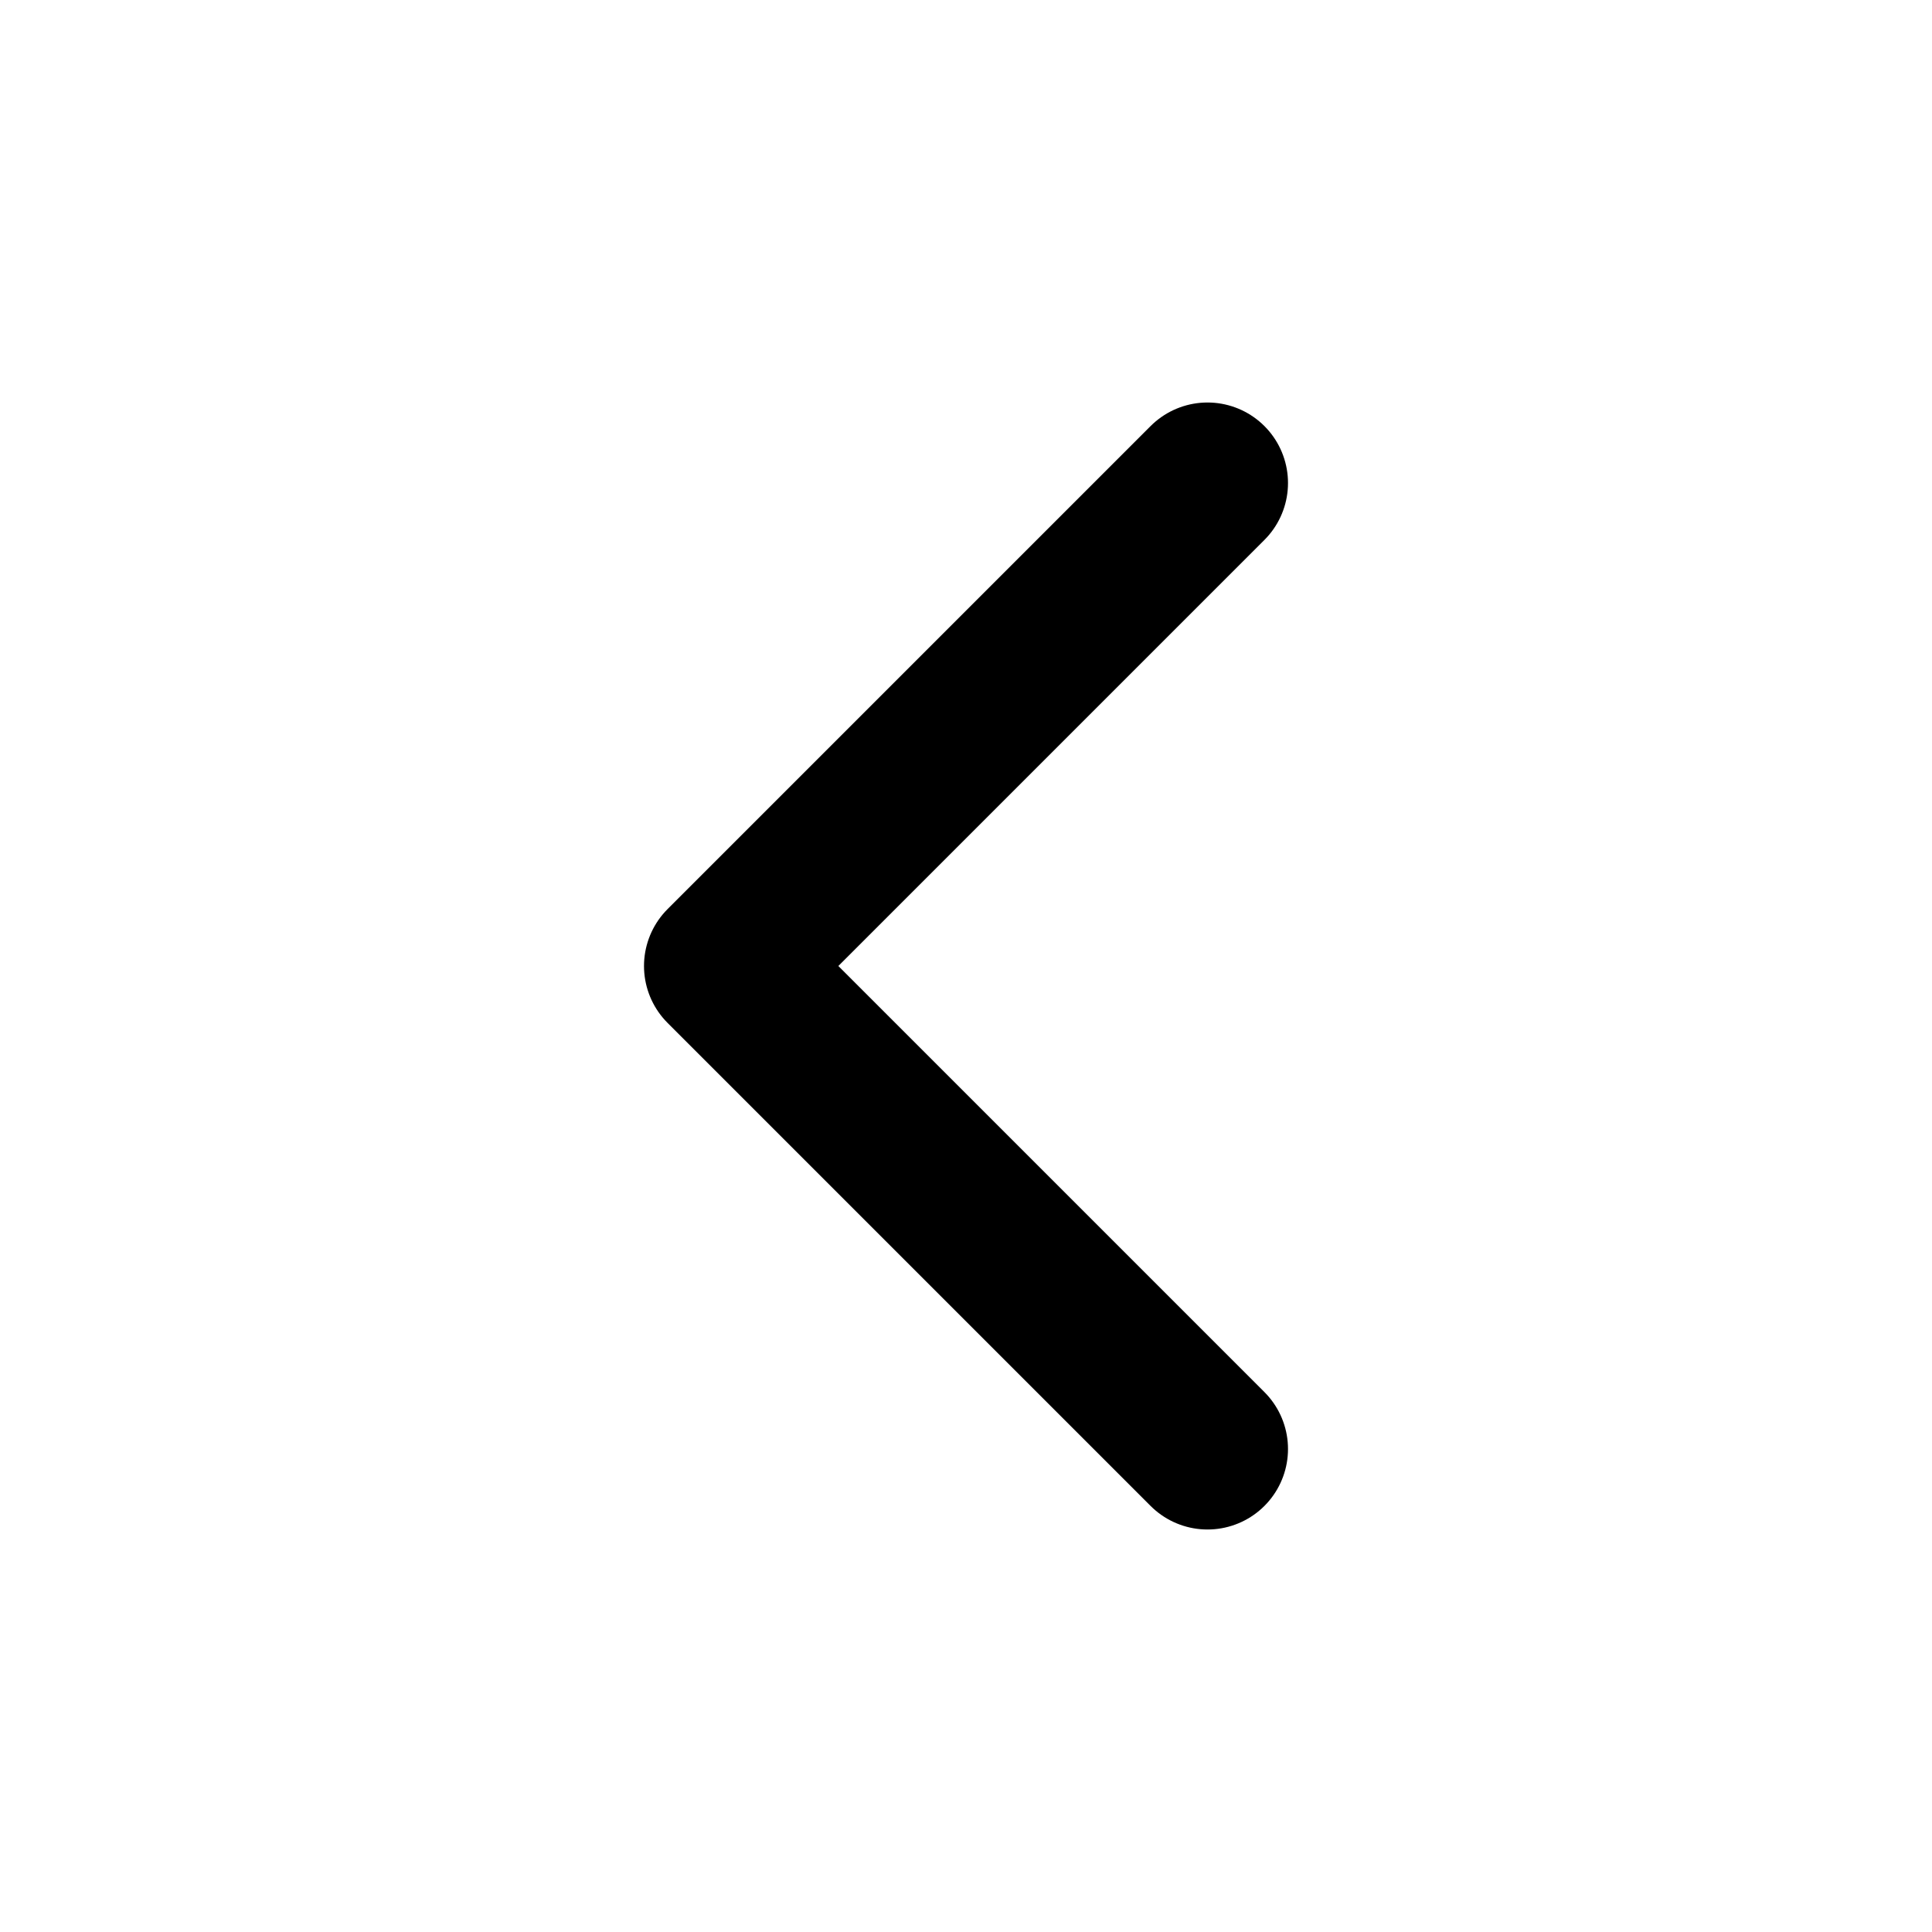
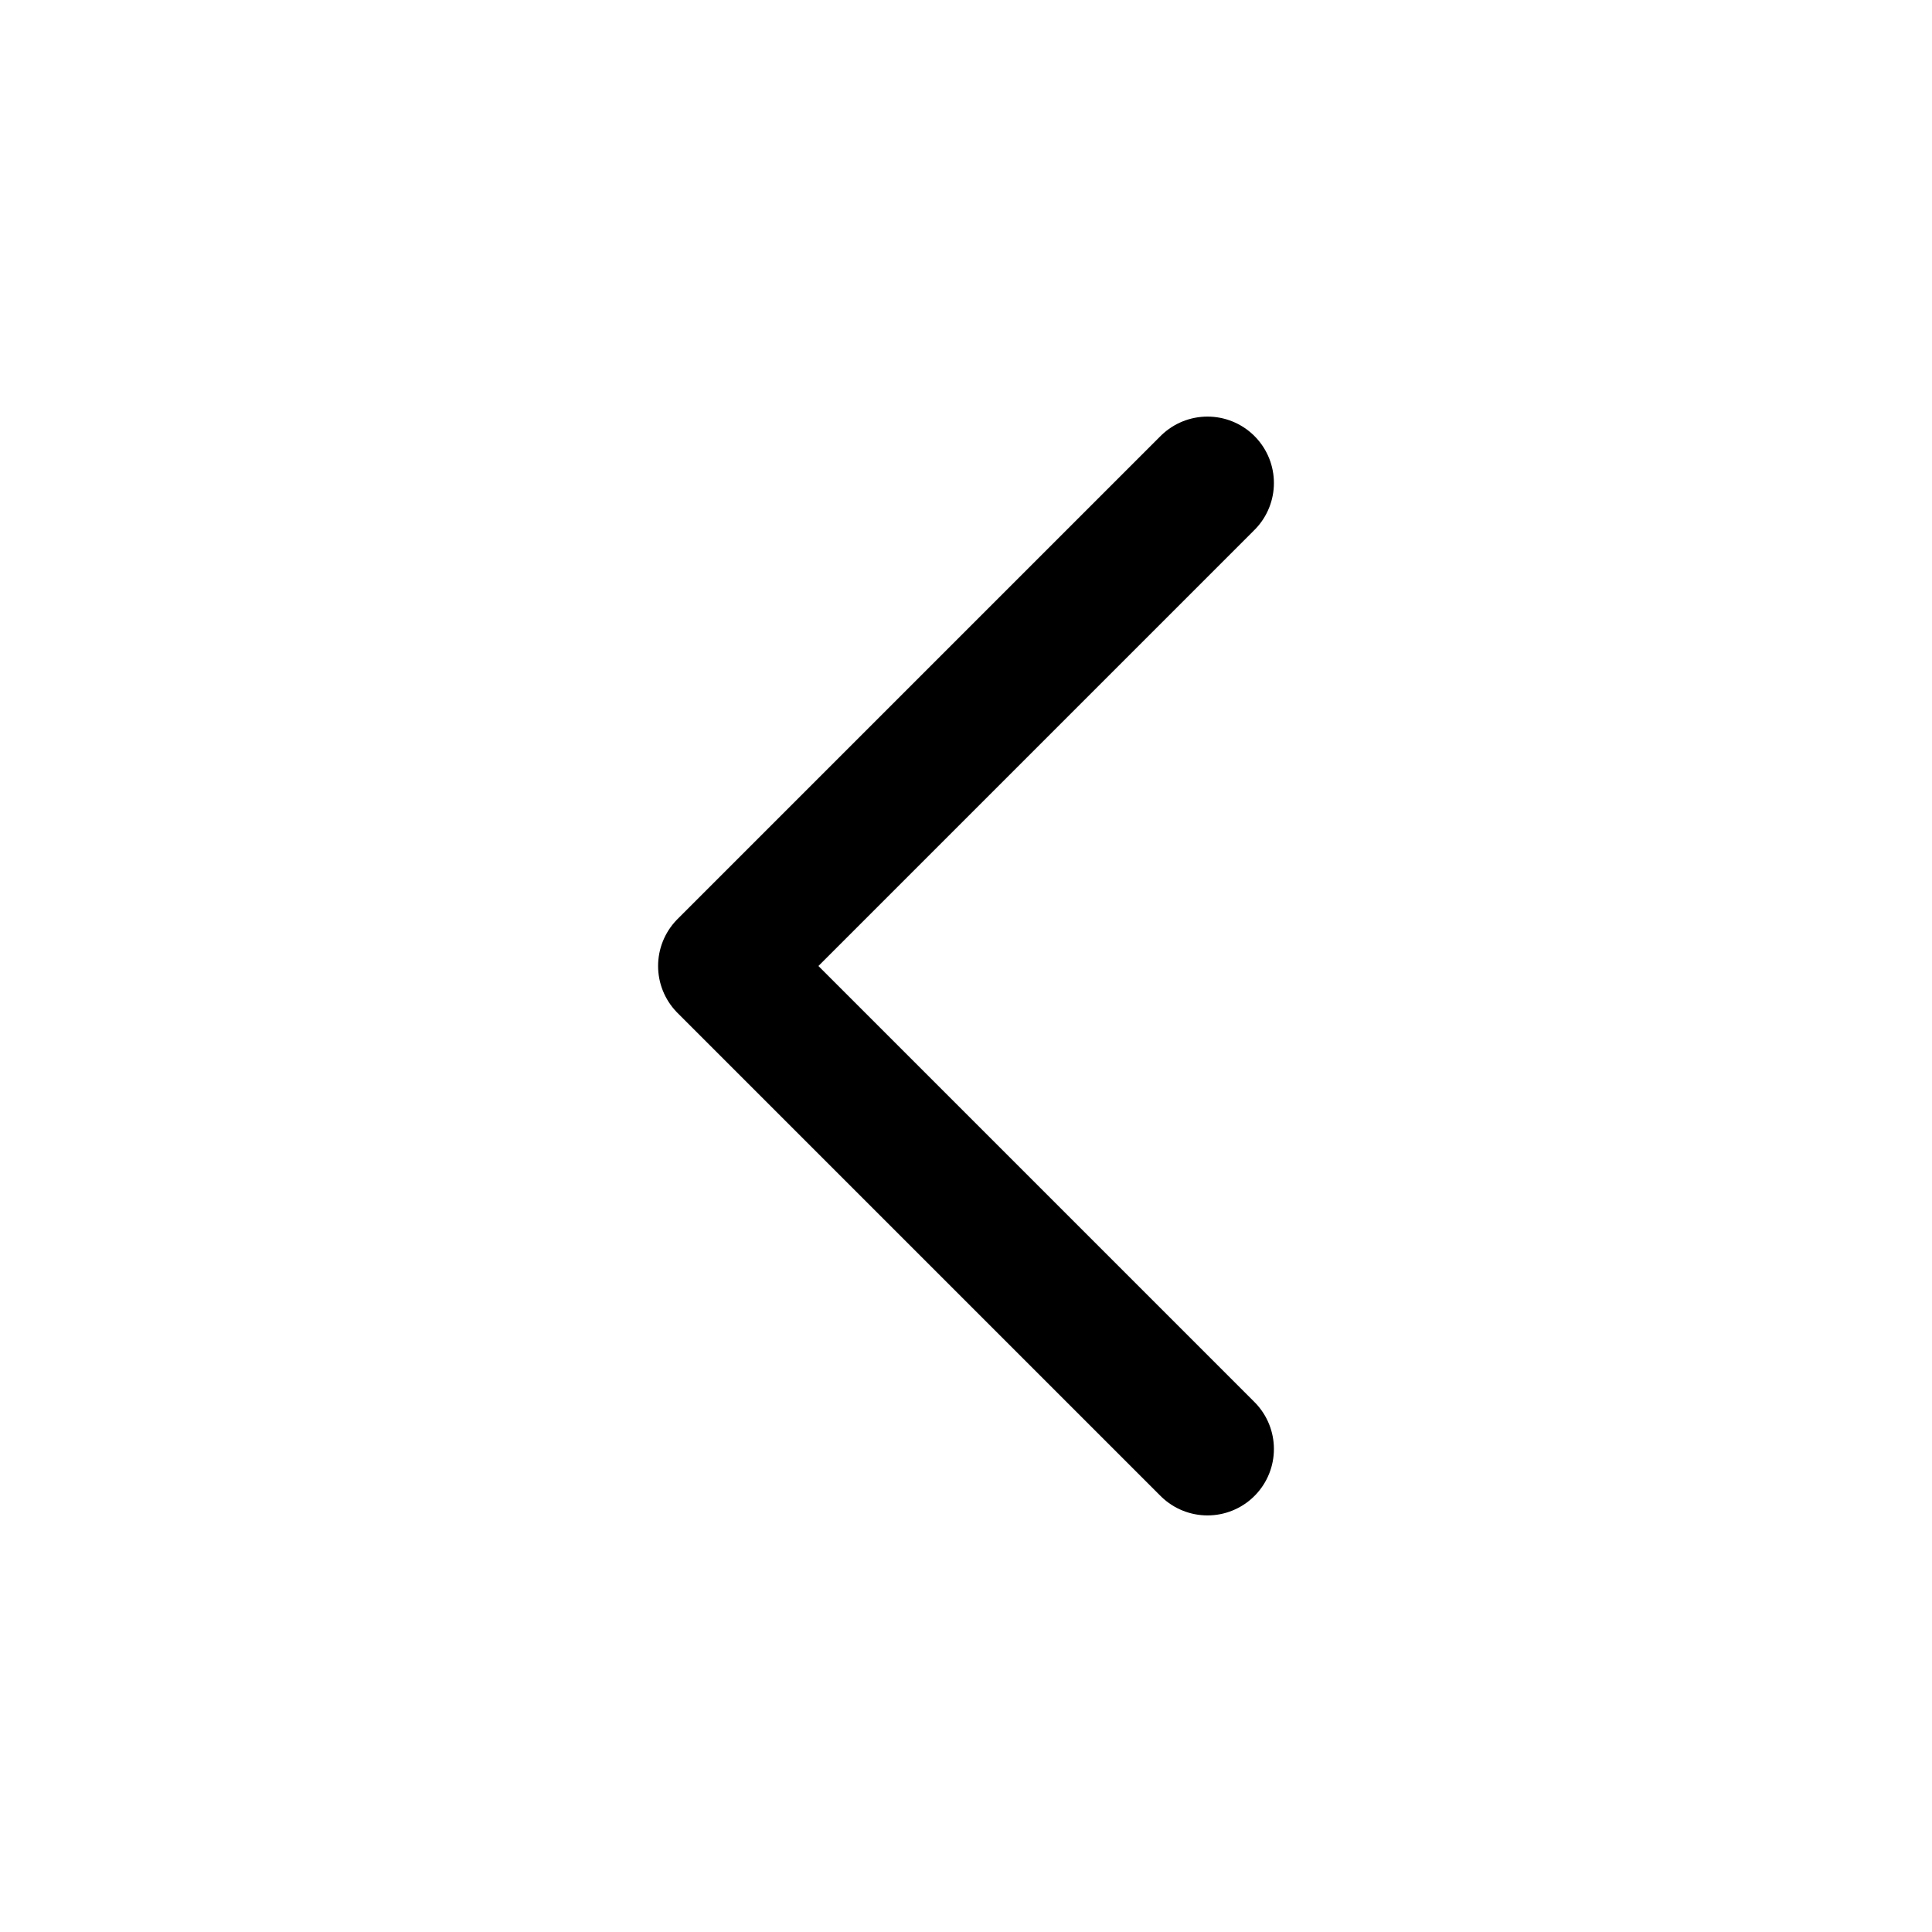
- <svg xmlns="http://www.w3.org/2000/svg" width="24" height="24" viewBox="0 0 24 24" fill="none" stroke="currentColor" stroke-width="2" stroke-linecap="round" stroke-linejoin="round">
+ <svg xmlns="http://www.w3.org/2000/svg" width="24" height="24" viewBox="0 0 24 24" fill="none" stroke="currentColor" stroke-width="1.65" stroke-linecap="round" stroke-linejoin="round">
  <path d="m15 18-6-6 6-6" />
</svg>
